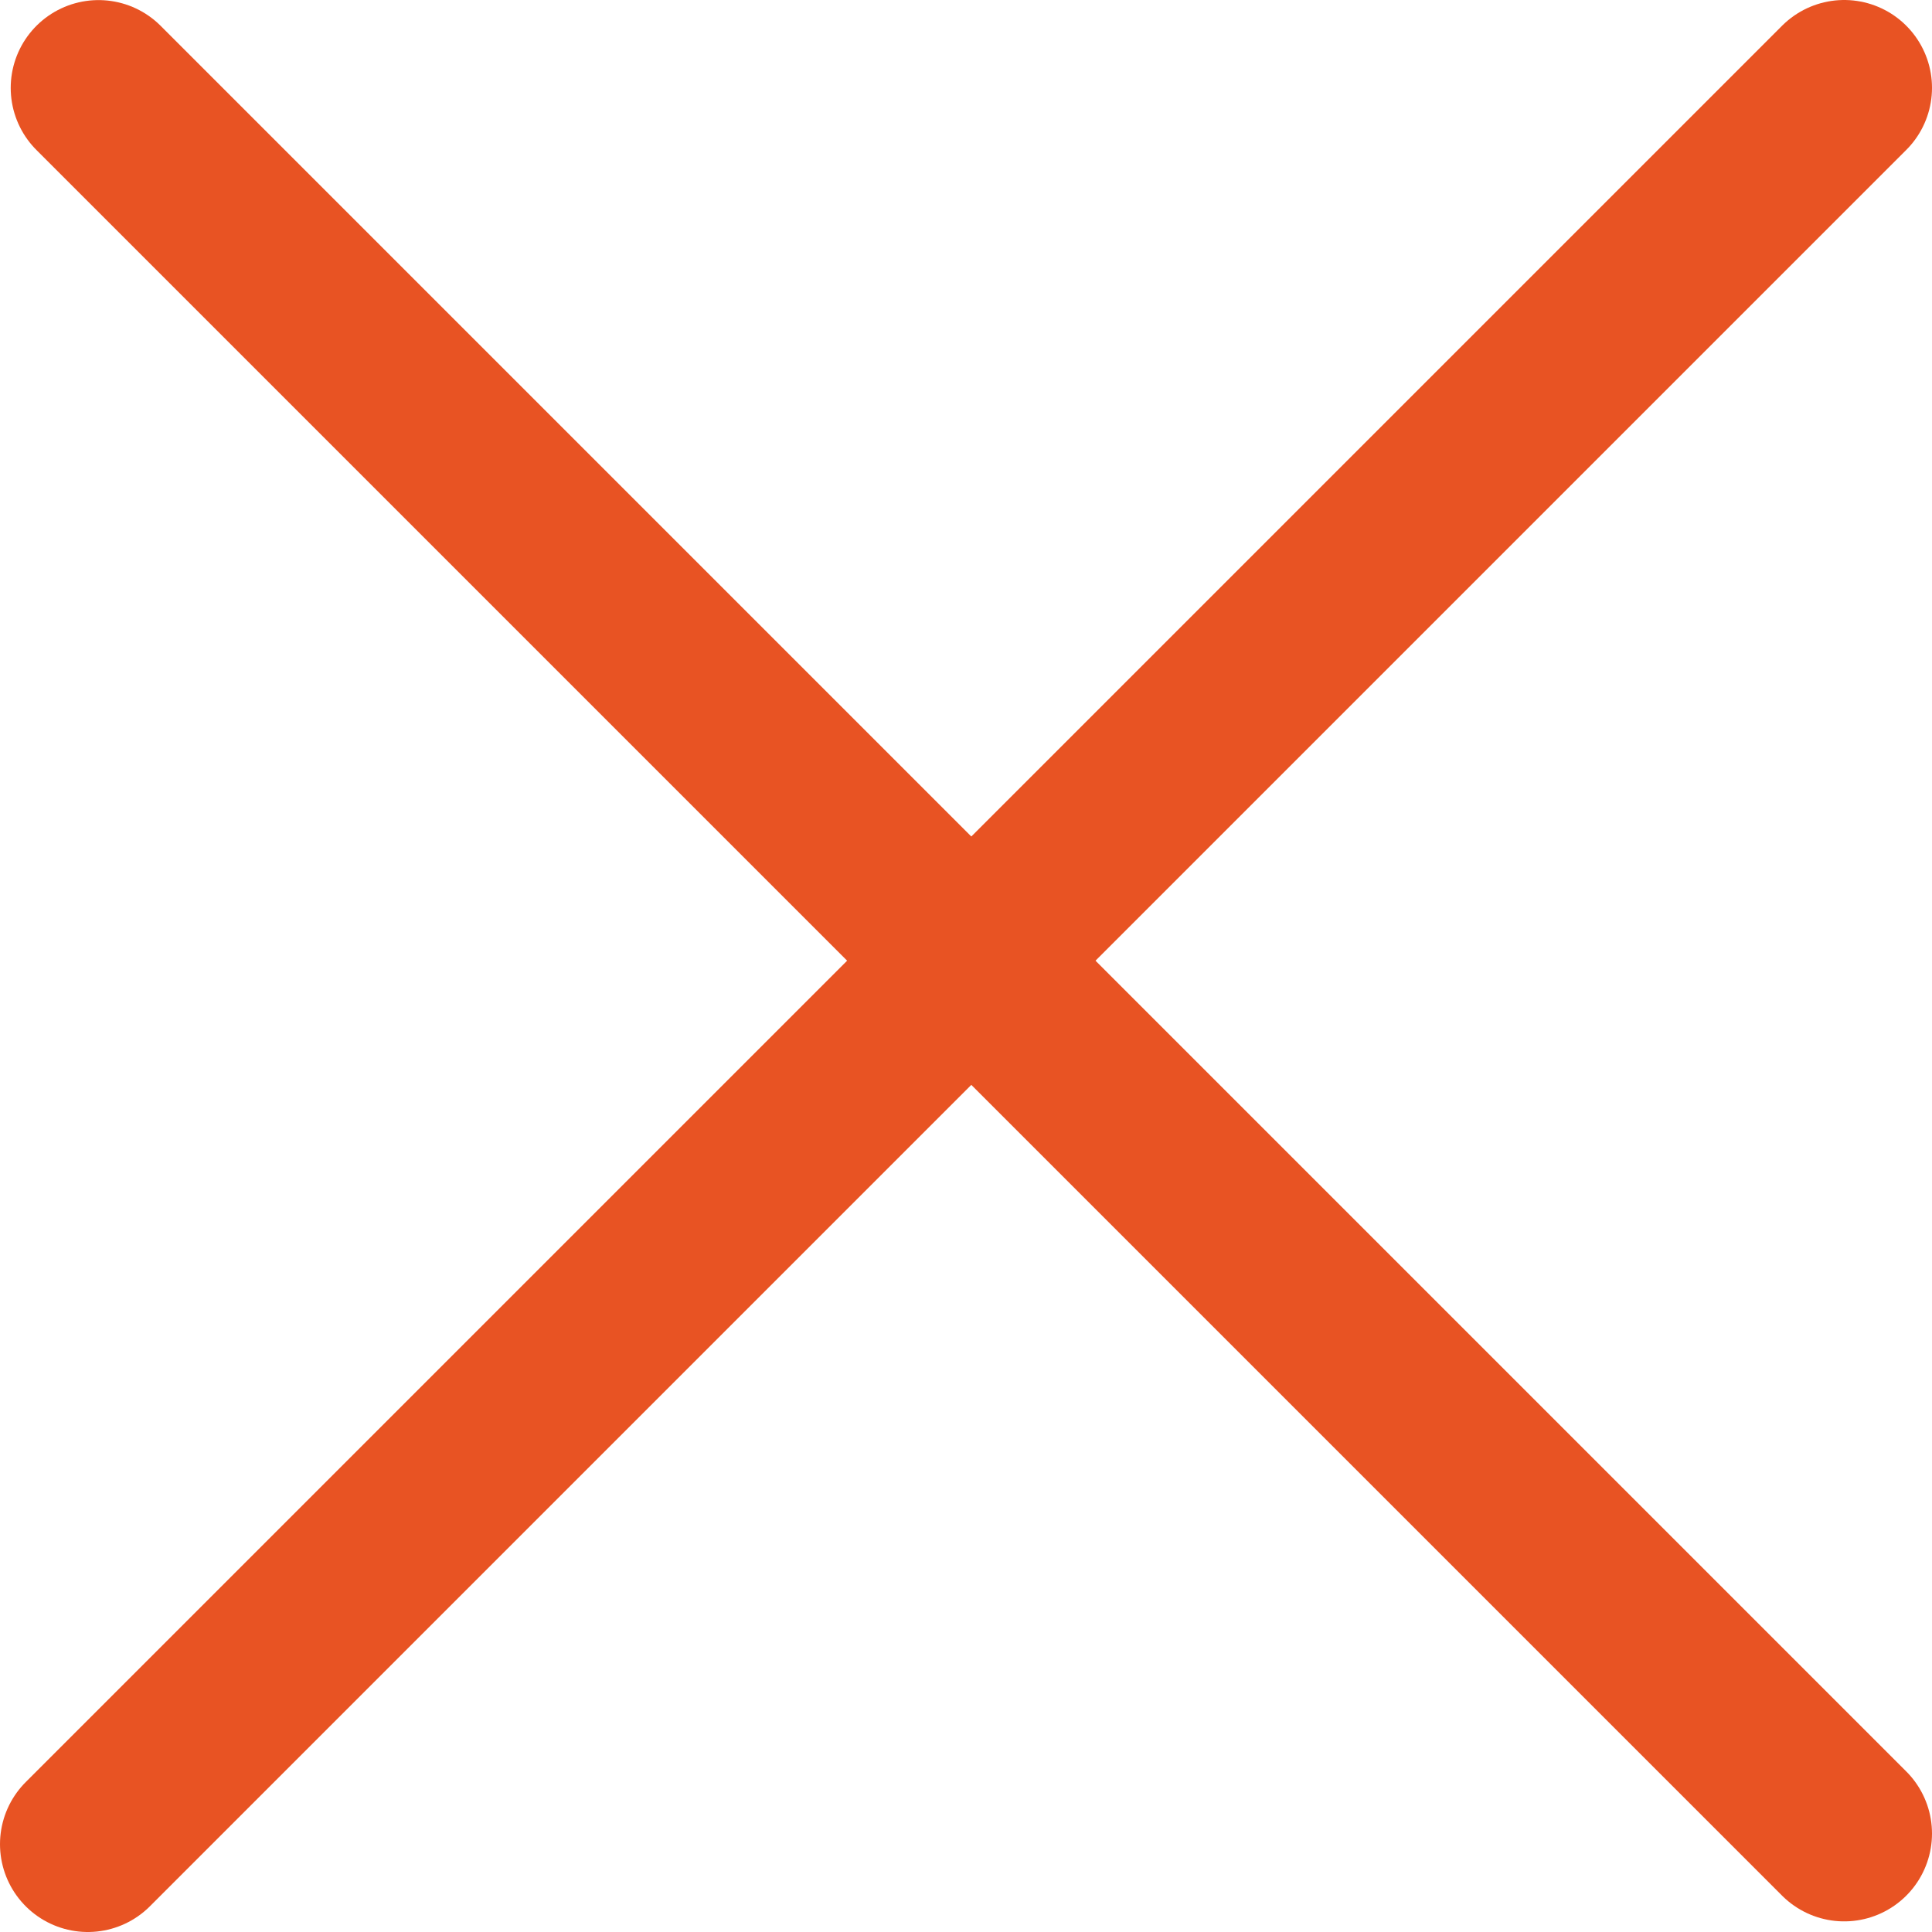
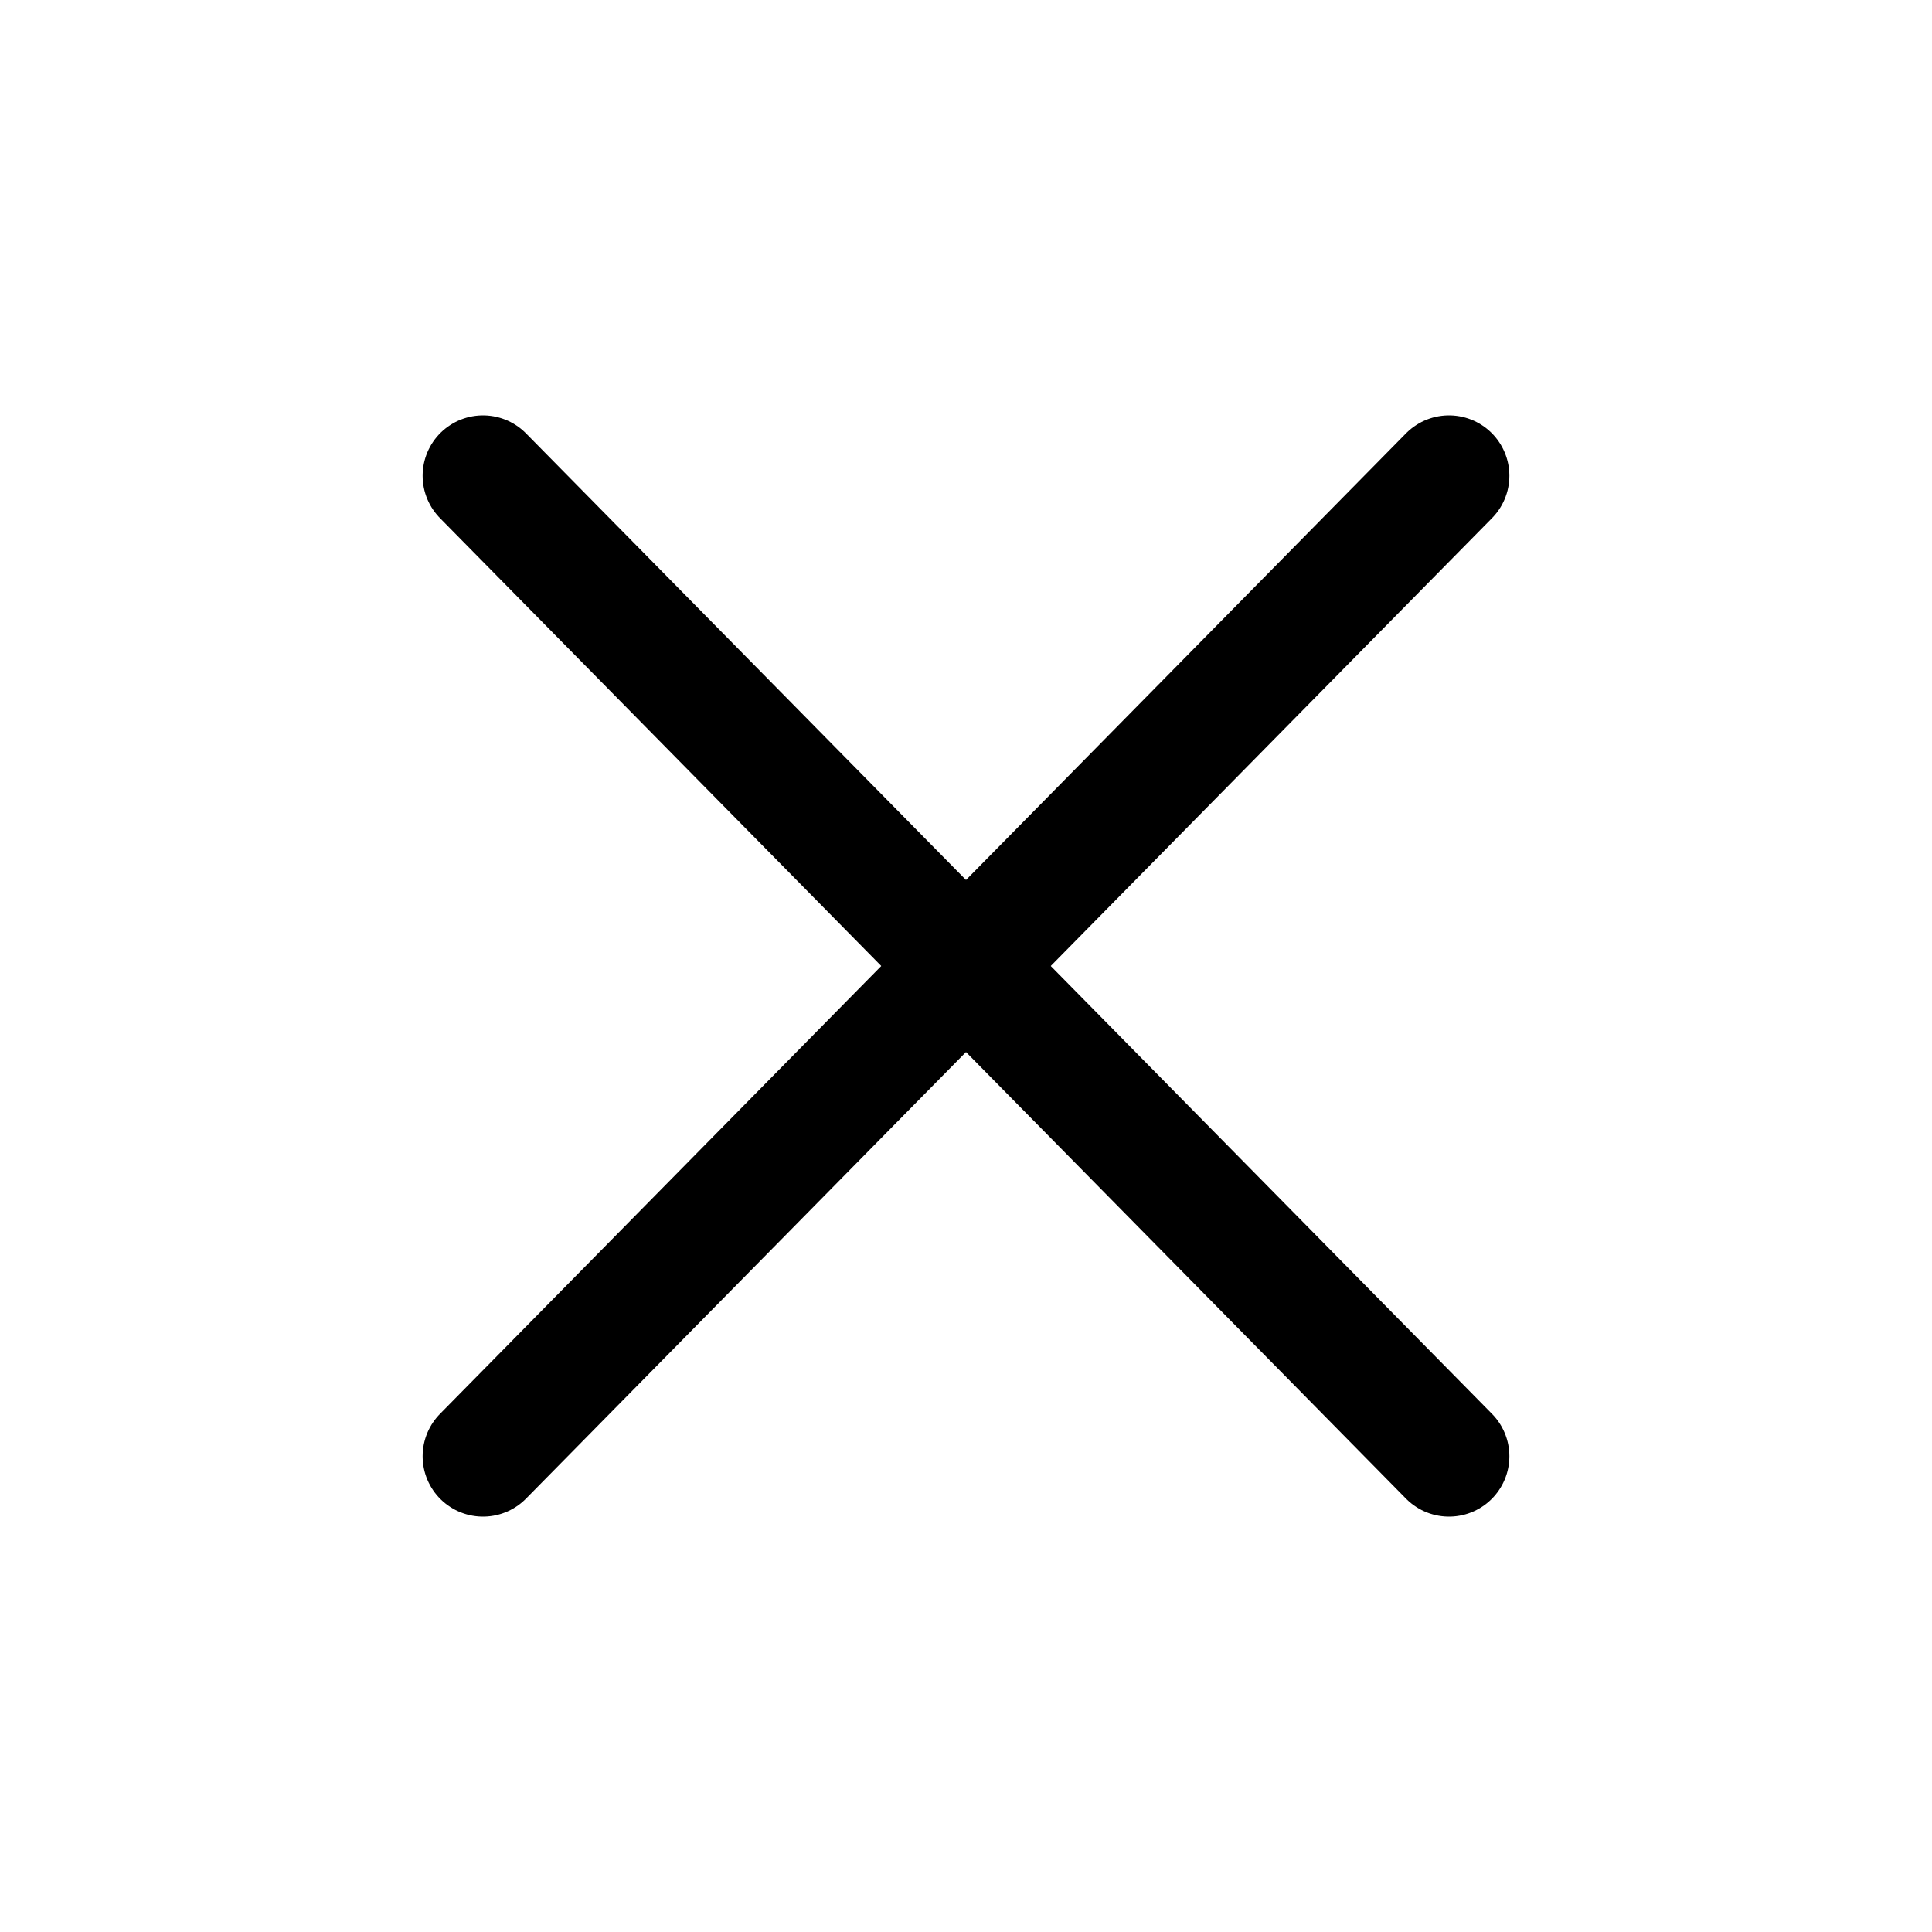
- <svg xmlns="http://www.w3.org/2000/svg" width="22" height="22" viewBox="0 0 22 22" fill="red">
-   <path d="M21 20.879L1.122 1.001" stroke="#E85323" stroke-width="2" stroke-linecap="round" />
-   <path d="M1 21L21 1" stroke="#E85323" stroke-width="2" stroke-linecap="round" />
+ <svg xmlns="http://www.w3.org/2000/svg" width="24" height="24" viewBox="0 0 24 24" fill="none">
+   <path d="M18 5.91L6 18.09" stroke="black" stroke-width="1.5" stroke-linecap="round" stroke-linejoin="round" />
+   <path d="M6 5.91L18 18.09" stroke="black" stroke-width="1.5" stroke-linecap="round" stroke-linejoin="round" />
</svg>
